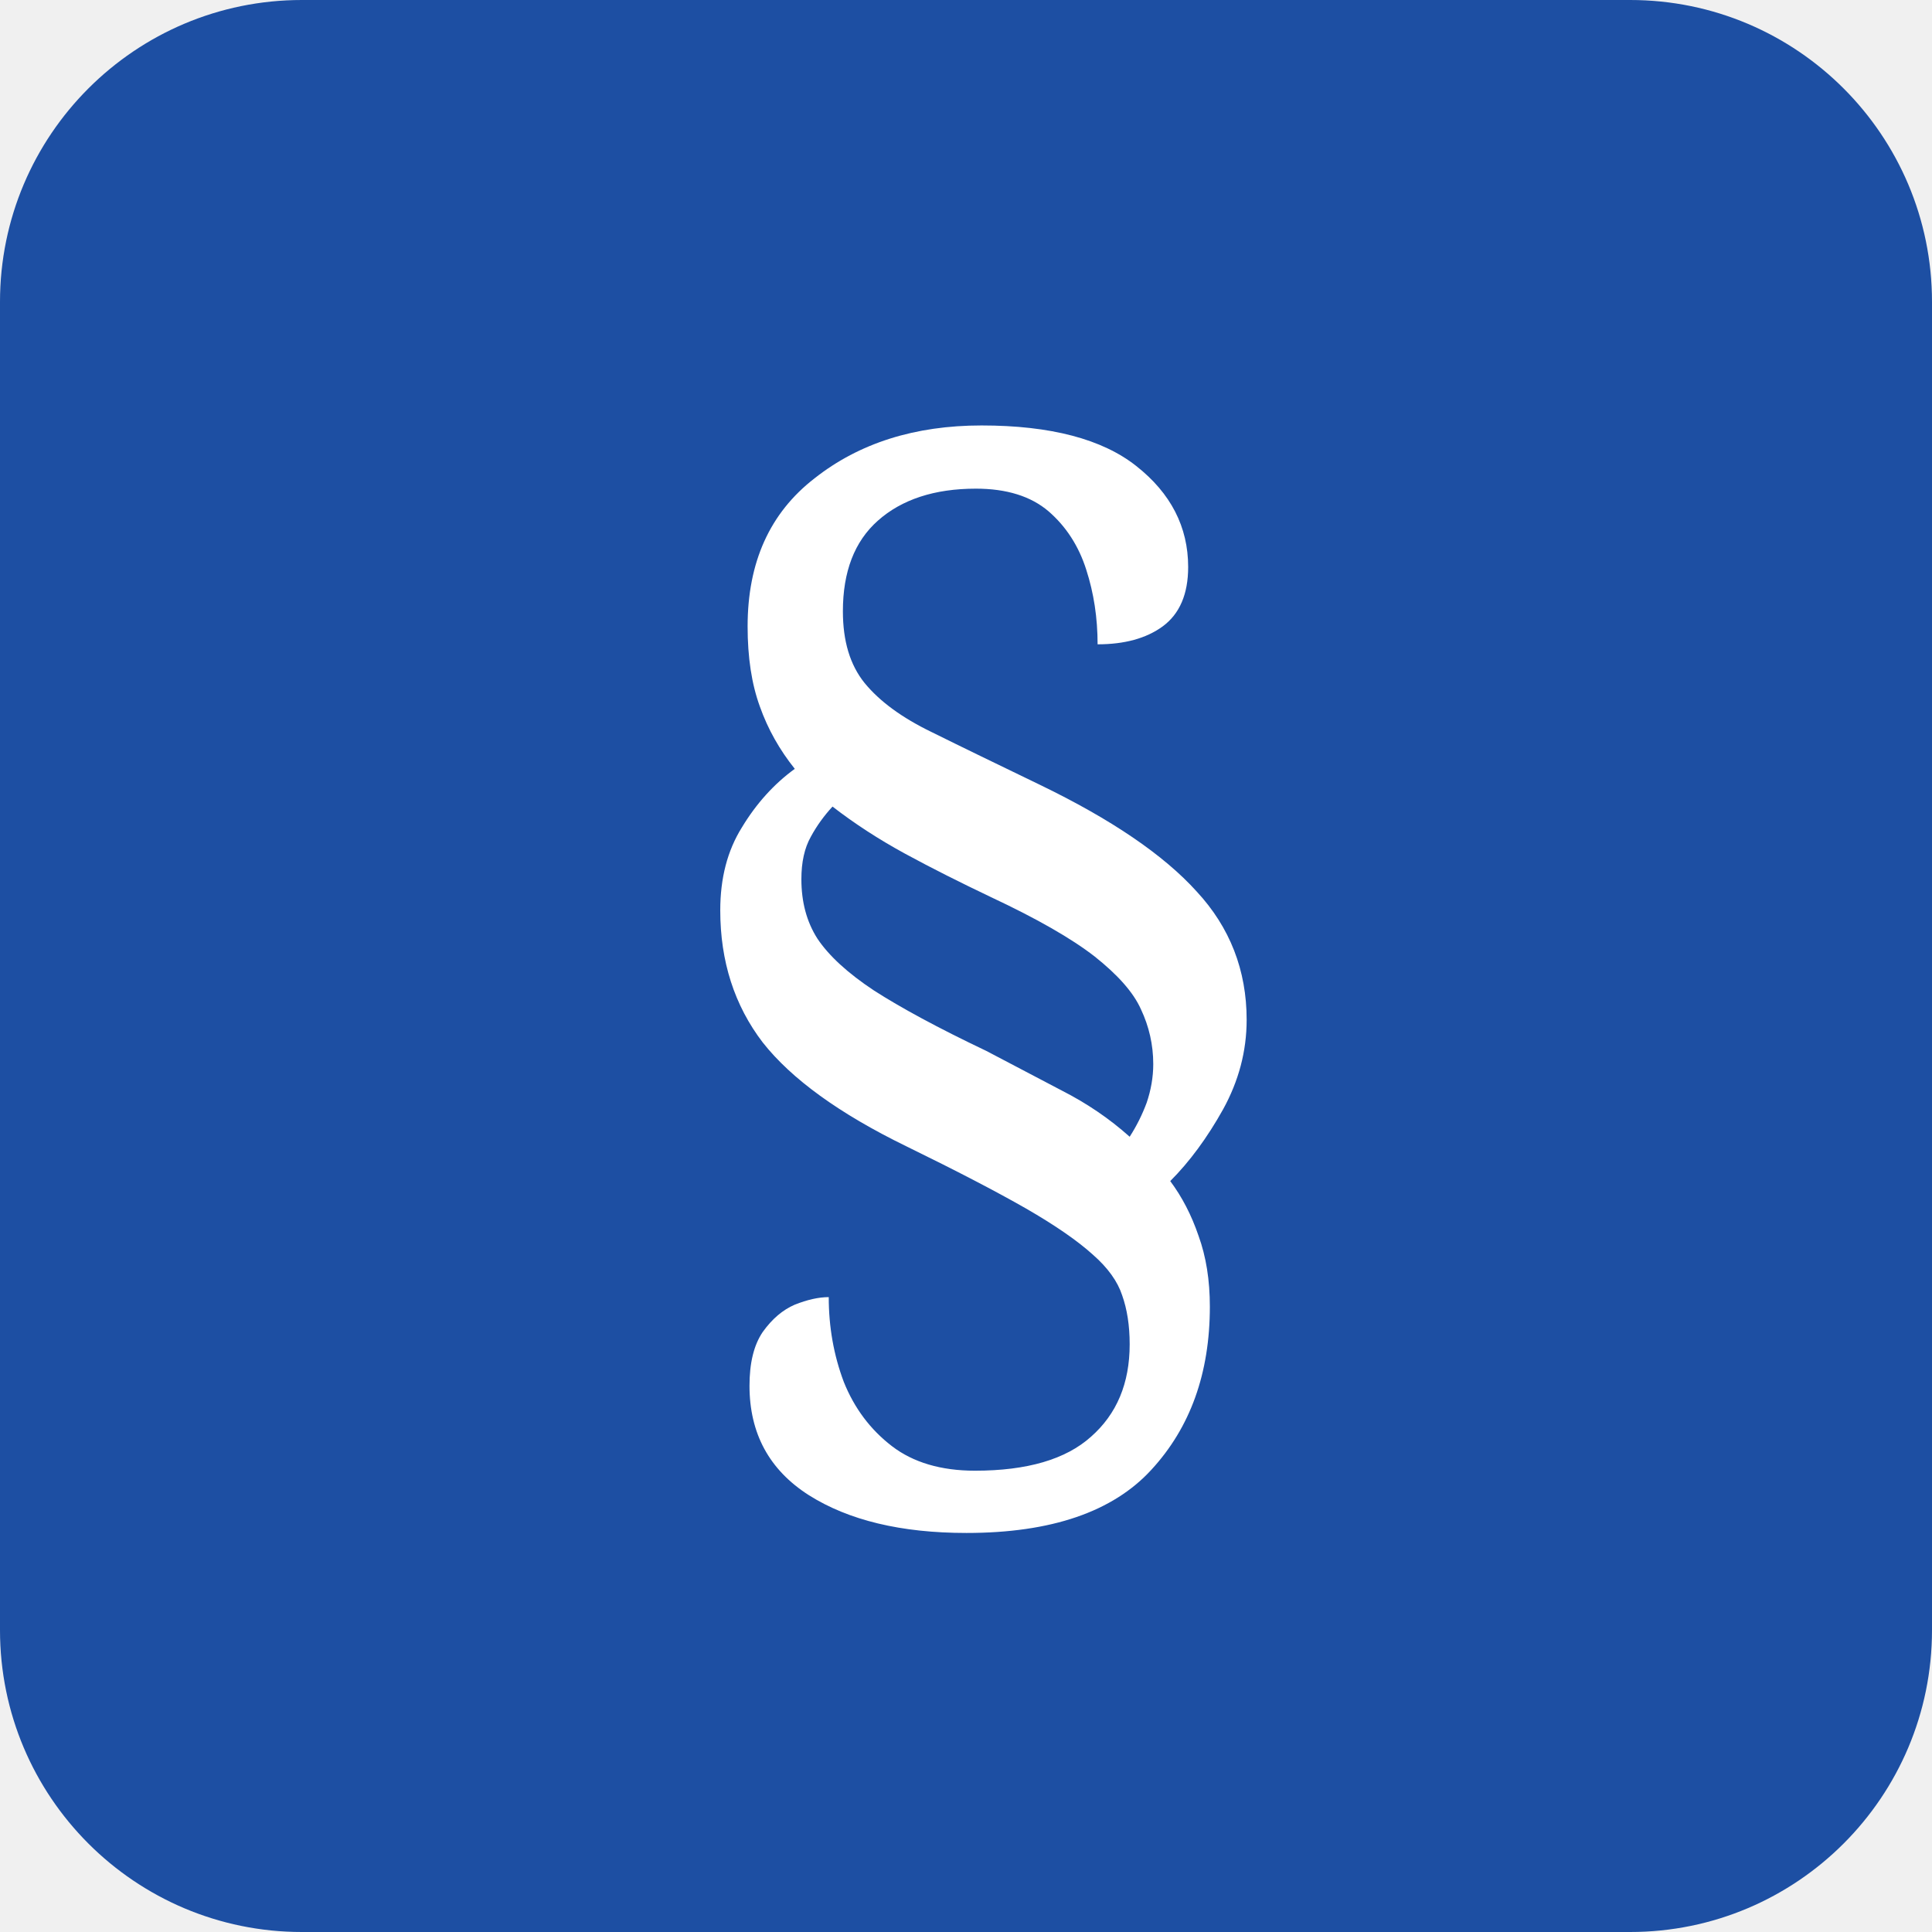
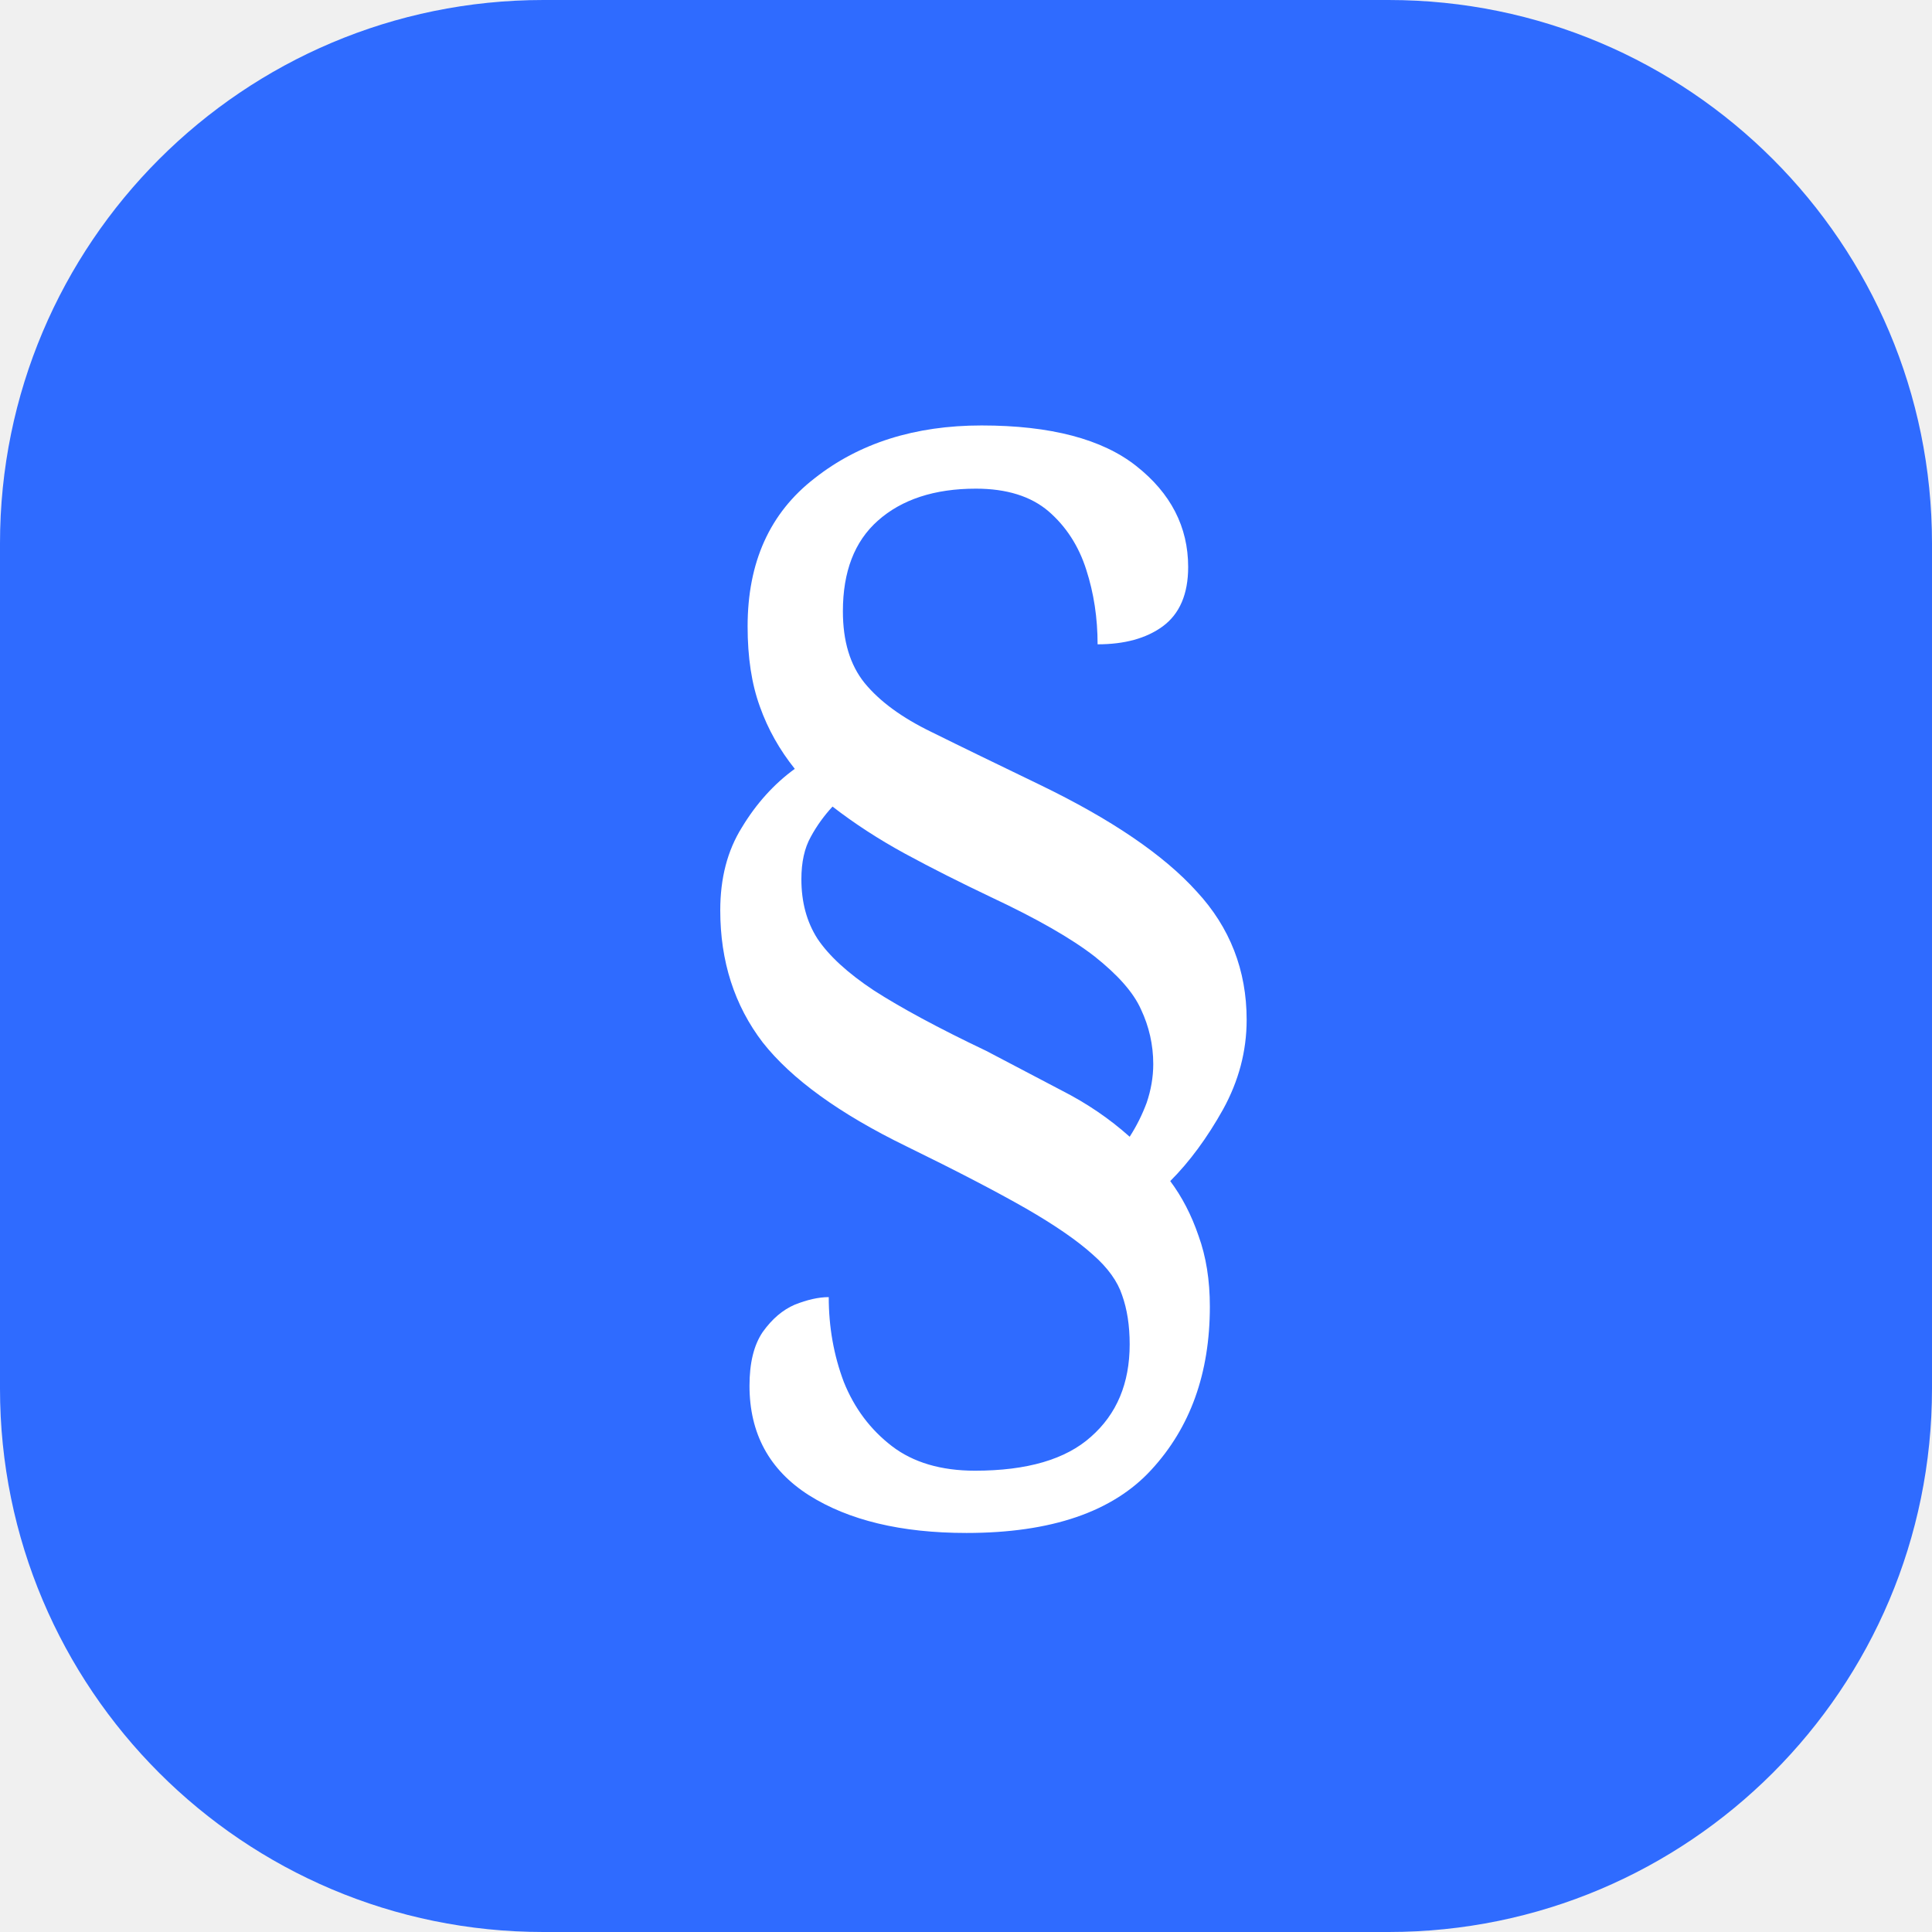
<svg xmlns="http://www.w3.org/2000/svg" viewBox="0 0 32 32">
-   <rect width="32" height="32" rx="5" fill="#1d4fa3" />
+   <rect width="32" height="32" rx="9" fill="#2f6bff" />
  <text x="16" y="23" font-family="Georgia,serif" font-size="21" fill="#fff" text-anchor="middle">§</text>
</svg>
